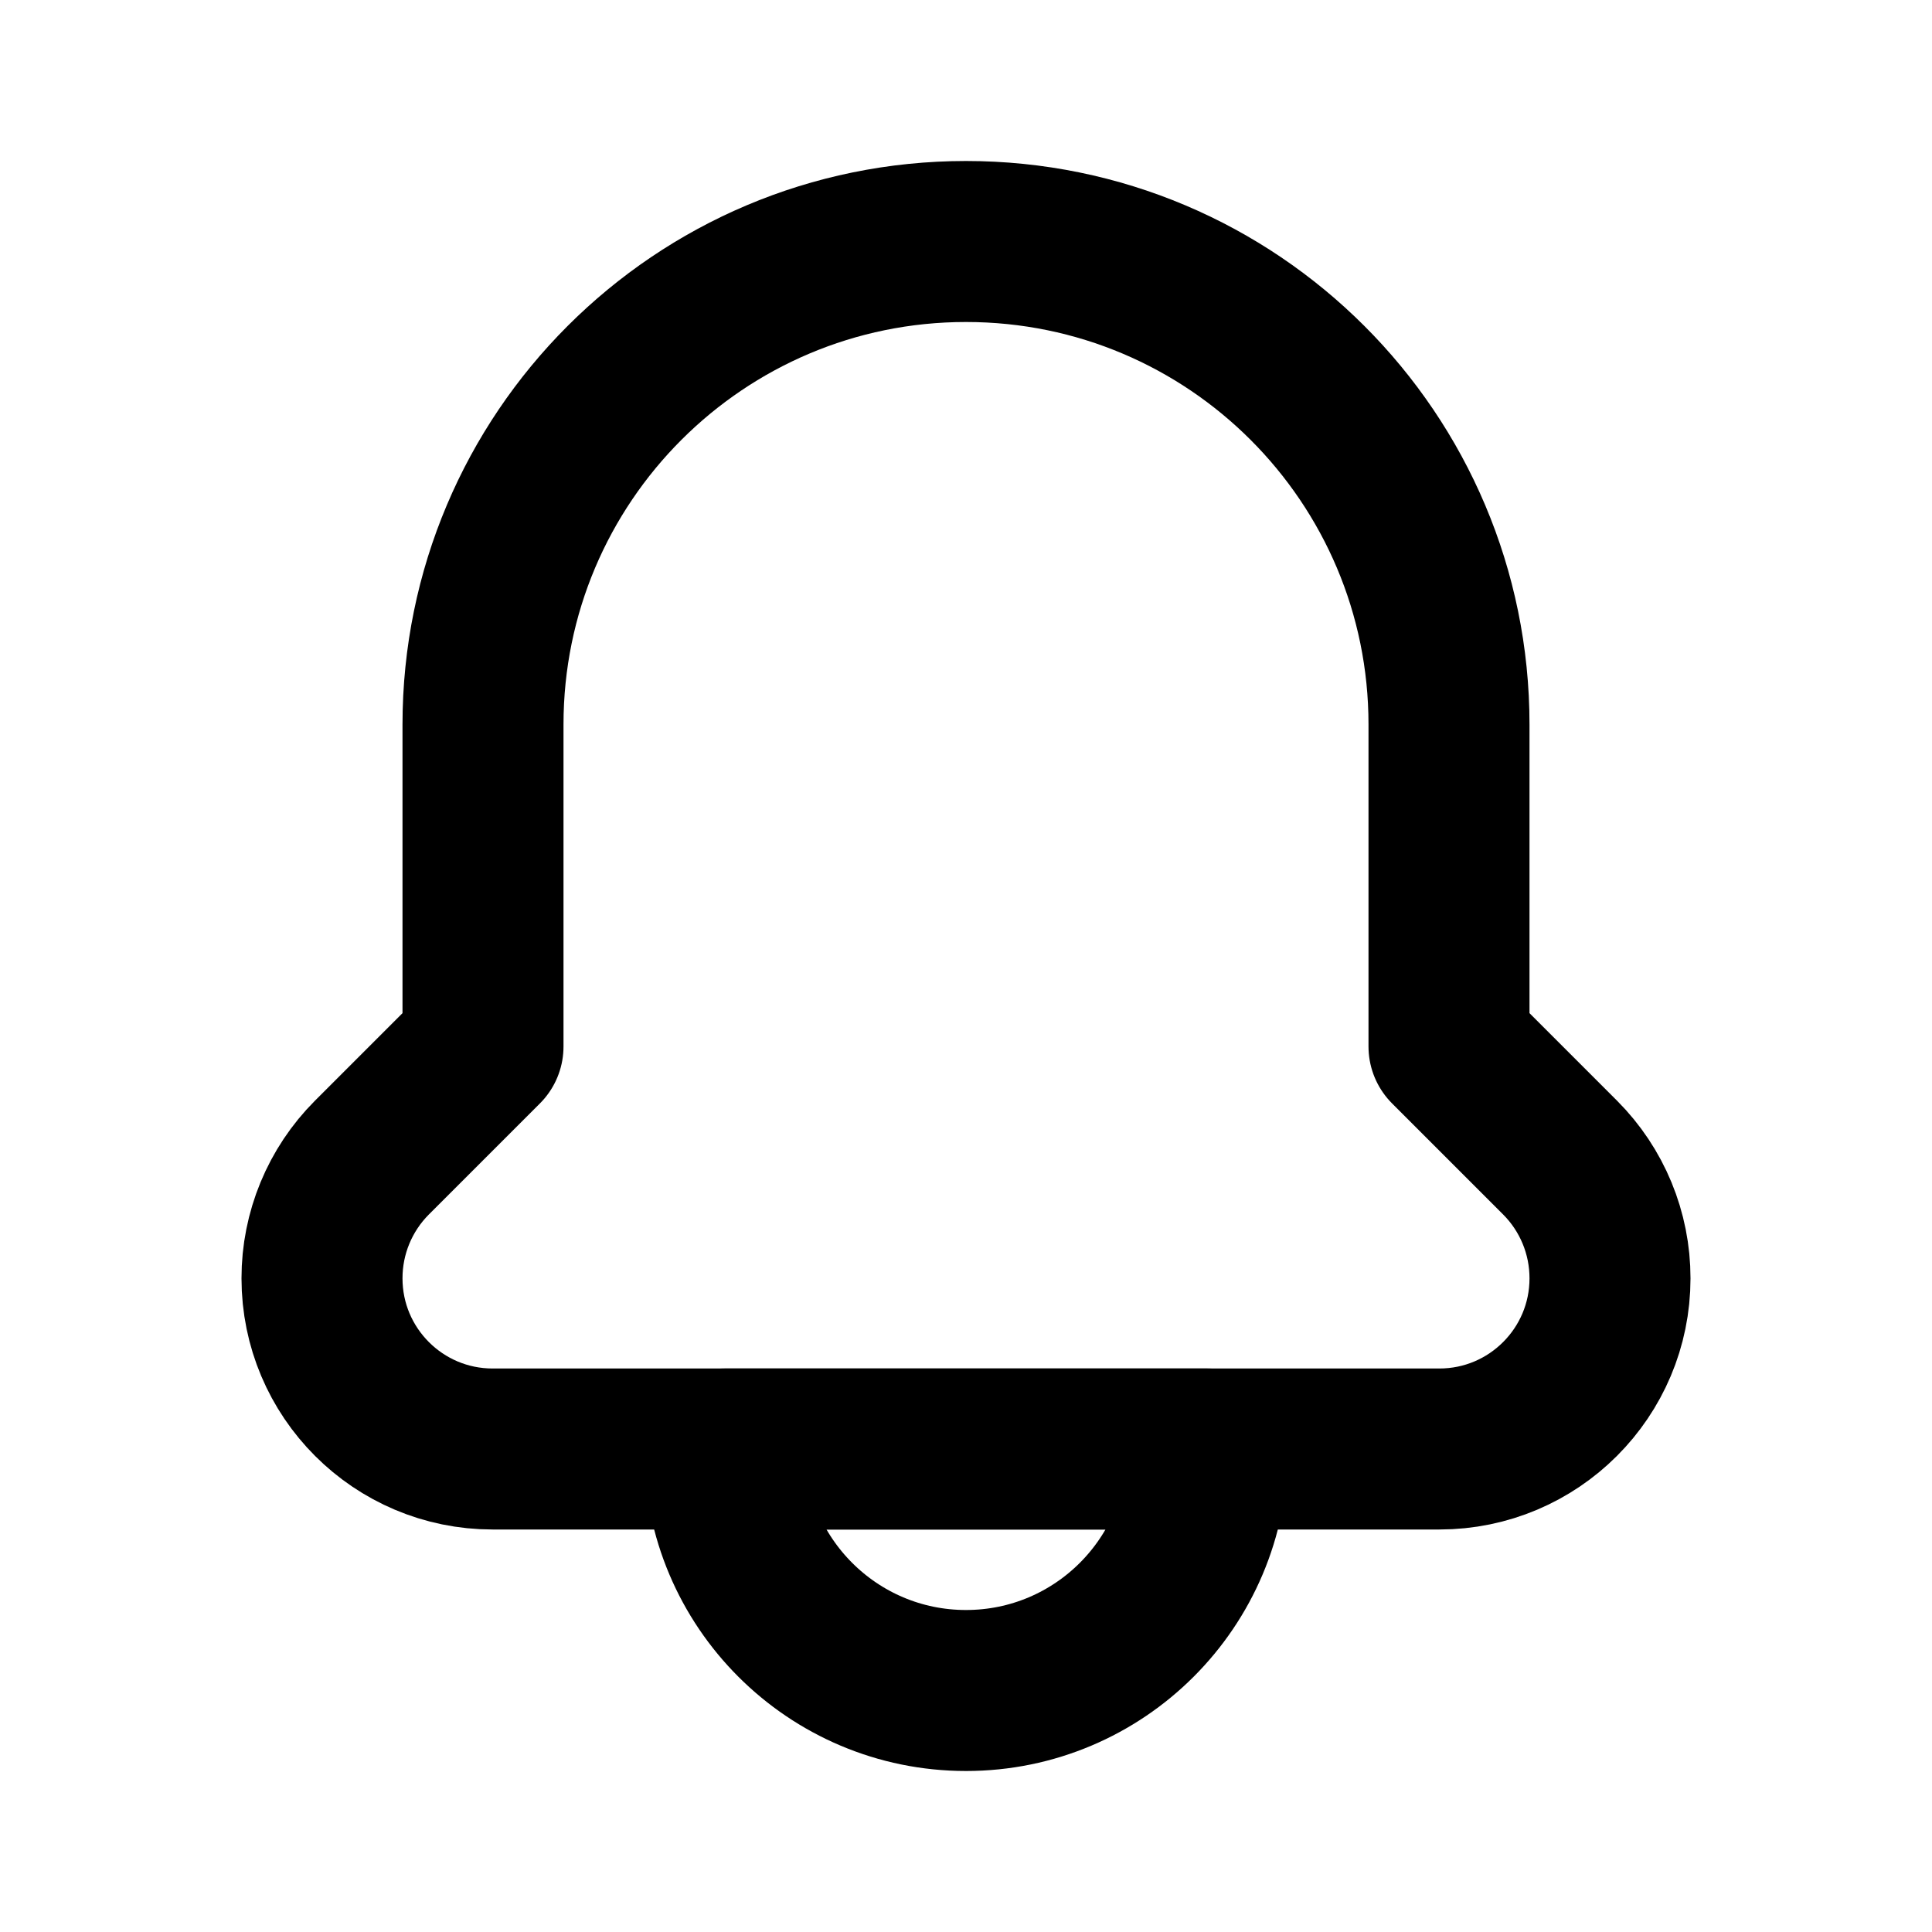
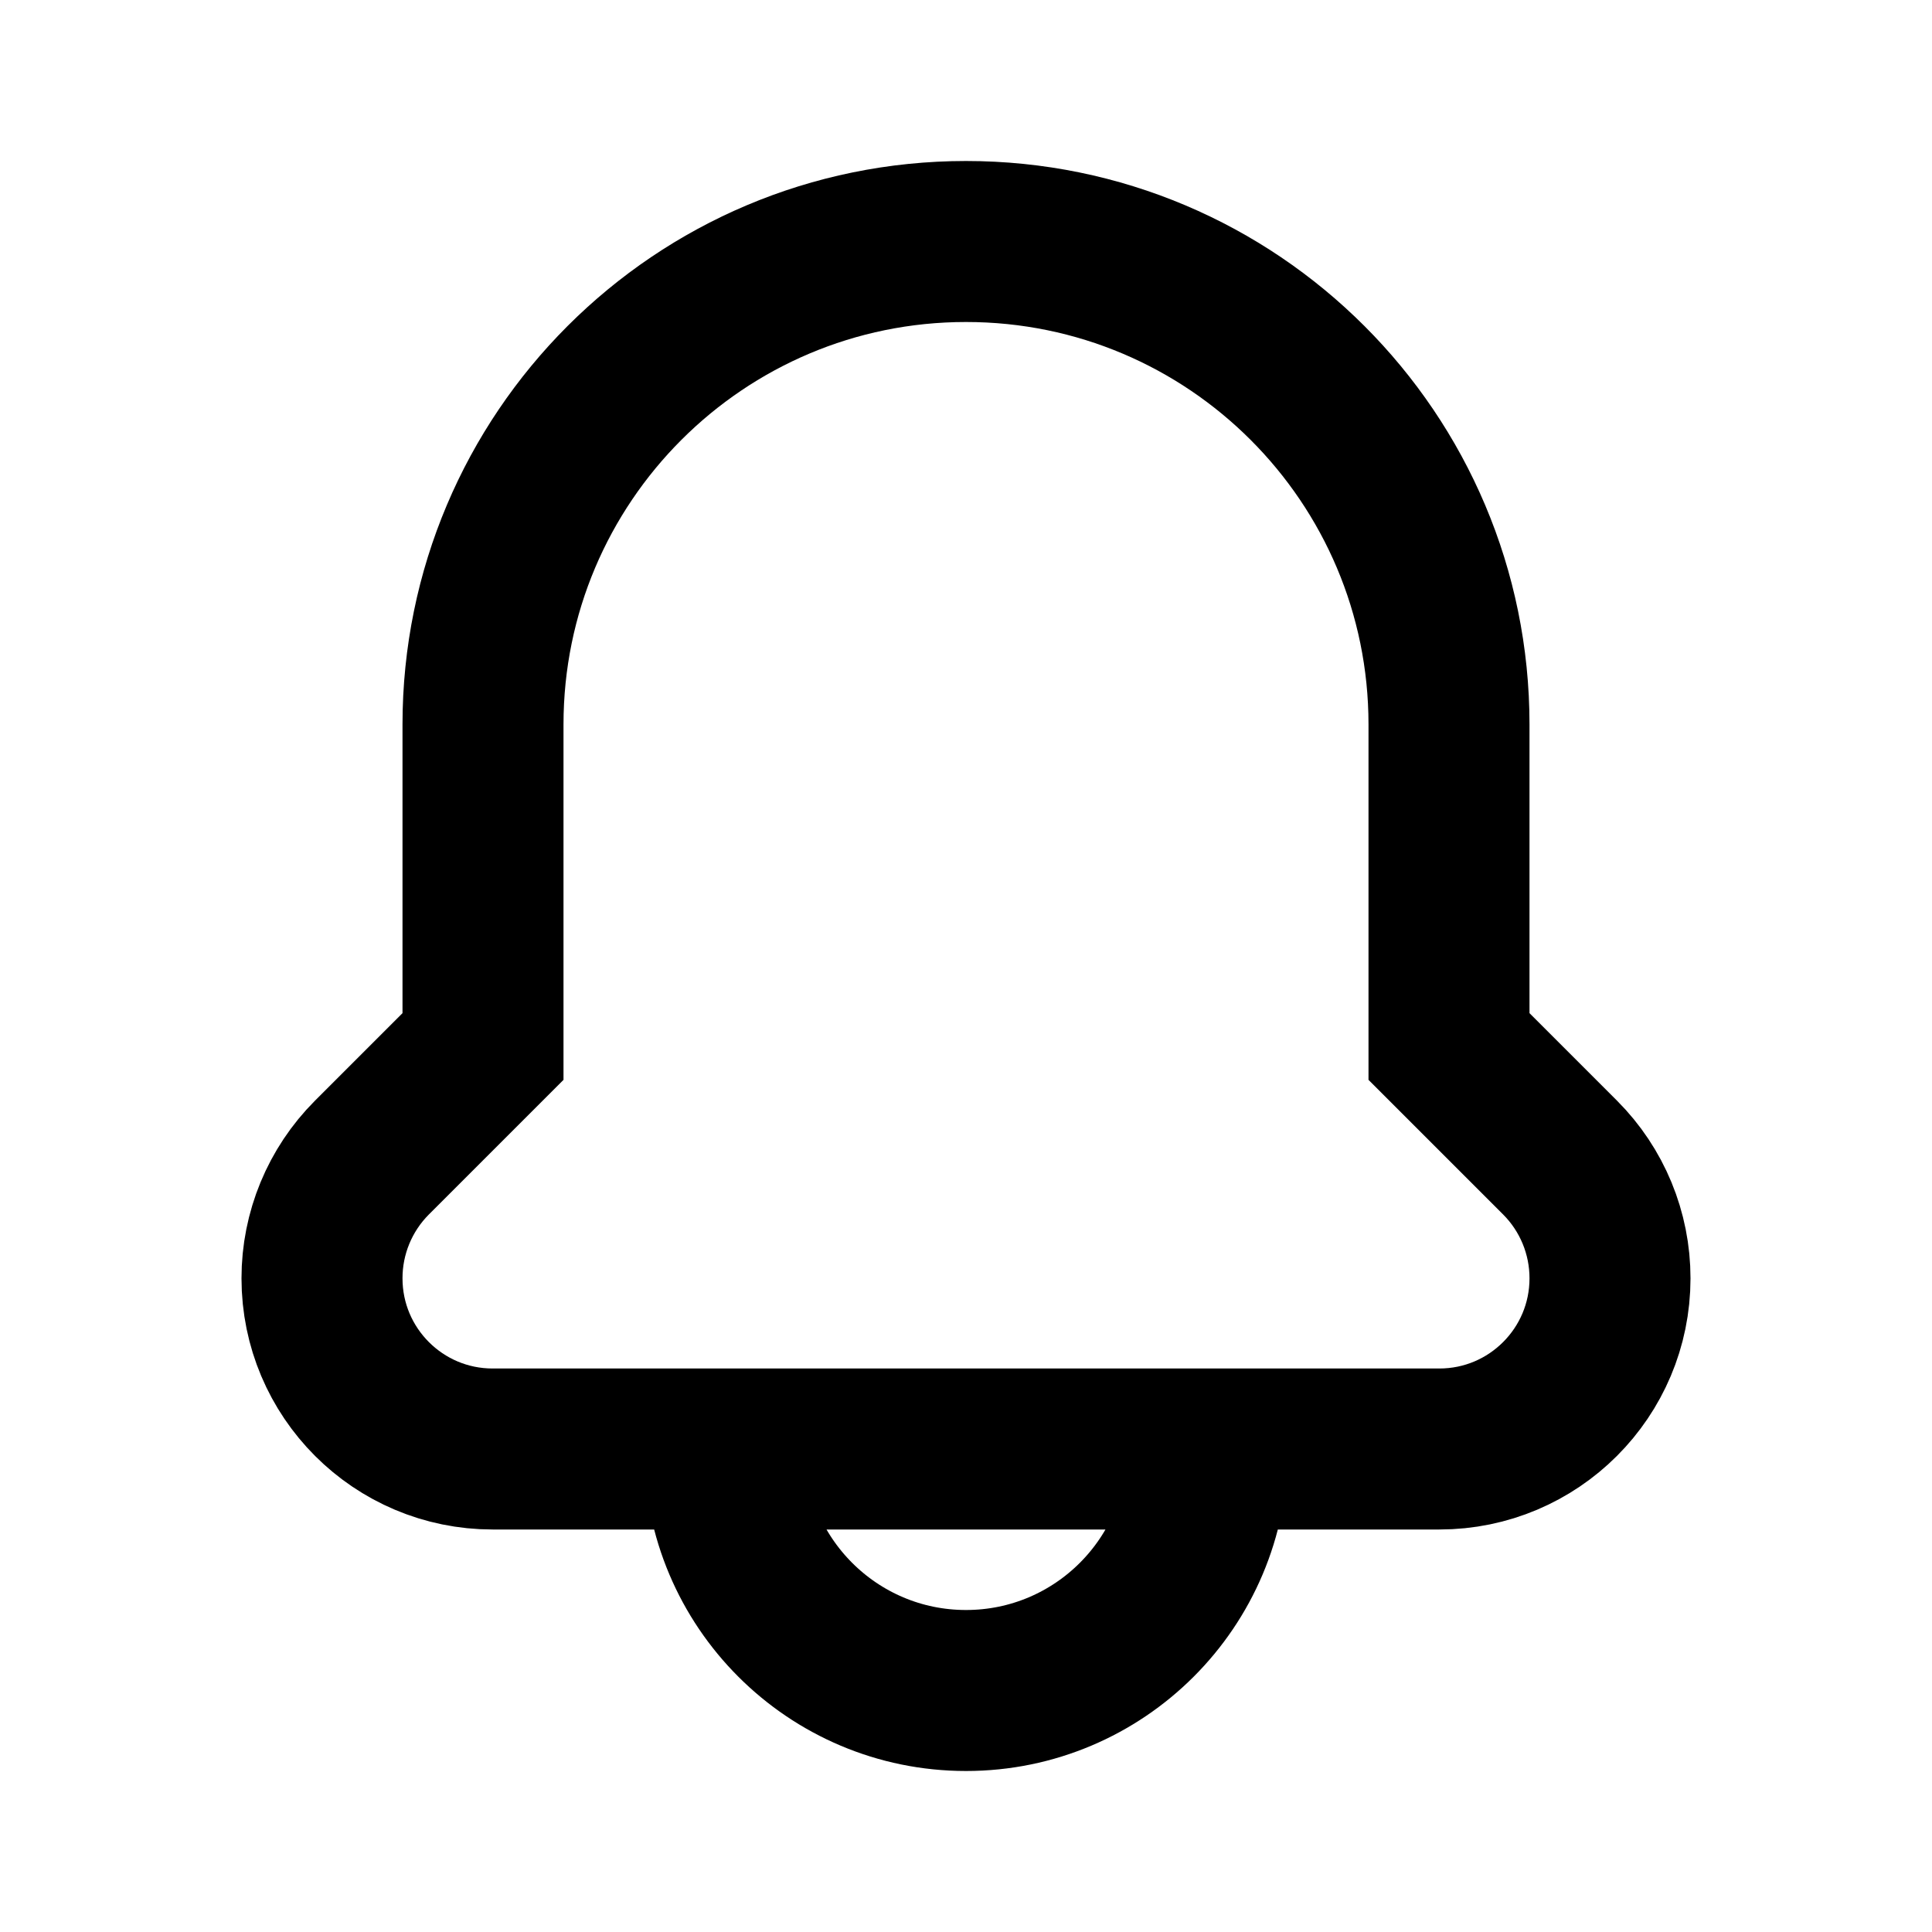
- <svg xmlns="http://www.w3.org/2000/svg" fill="#000000" width="24px" height="24px" viewBox="0 0 24 24" id="notification-bell" data-name="Line Color" class="icon line-color">
-   <g id="SVGRepo_bgCarrier" stroke-width="0" />
-   <g id="SVGRepo_tracerCarrier" stroke-linecap="round" stroke-linejoin="round" />
-   <g id="SVGRepo_iconCarrier">
-     <path id="secondary" d="M15,18H9a3,3,0,0,0,3,3h0A3,3,0,0,0,15,18Z" style="fill: none; stroke: #000000; stroke-linecap: round; stroke-linejoin: round; stroke-width: 2;" />
-     <path id="primary" d="M19.38,14.38a2.12,2.12,0,0,1,.62,1.5h0A2.12,2.12,0,0,1,17.88,18H6.12A2.12,2.12,0,0,1,4,15.88H4a2.12,2.12,0,0,1,.62-1.5L6,13V9a6,6,0,0,1,6-6h0a6,6,0,0,1,6,6v4Z" style="fill: none; stroke: #000000; stroke-linecap: round; stroke-linejoin: round; stroke-width: 2;" />
-   </g>
+ <svg xmlns="http://www.w3.org/2000/svg" width="24" height="24" class="icon line-color">
+   <path d="M15 18H9a3 3 0 0 0 3 3 3 3 0 0 0 3-3ZM19.38 14.38a2.12 2.12 0 0 1 .62 1.5A2.12 2.12 0 0 1 17.88 18H6.12A2.12 2.12 0 0 1 4 15.88a2.12 2.12 0 0 1 .62-1.5L6 13V9a6 6 0 0 1 6-6 6 6 0 0 1 6 6v4Z" style="fill:none;stroke:#000;stroke-width:2" />
</svg>
